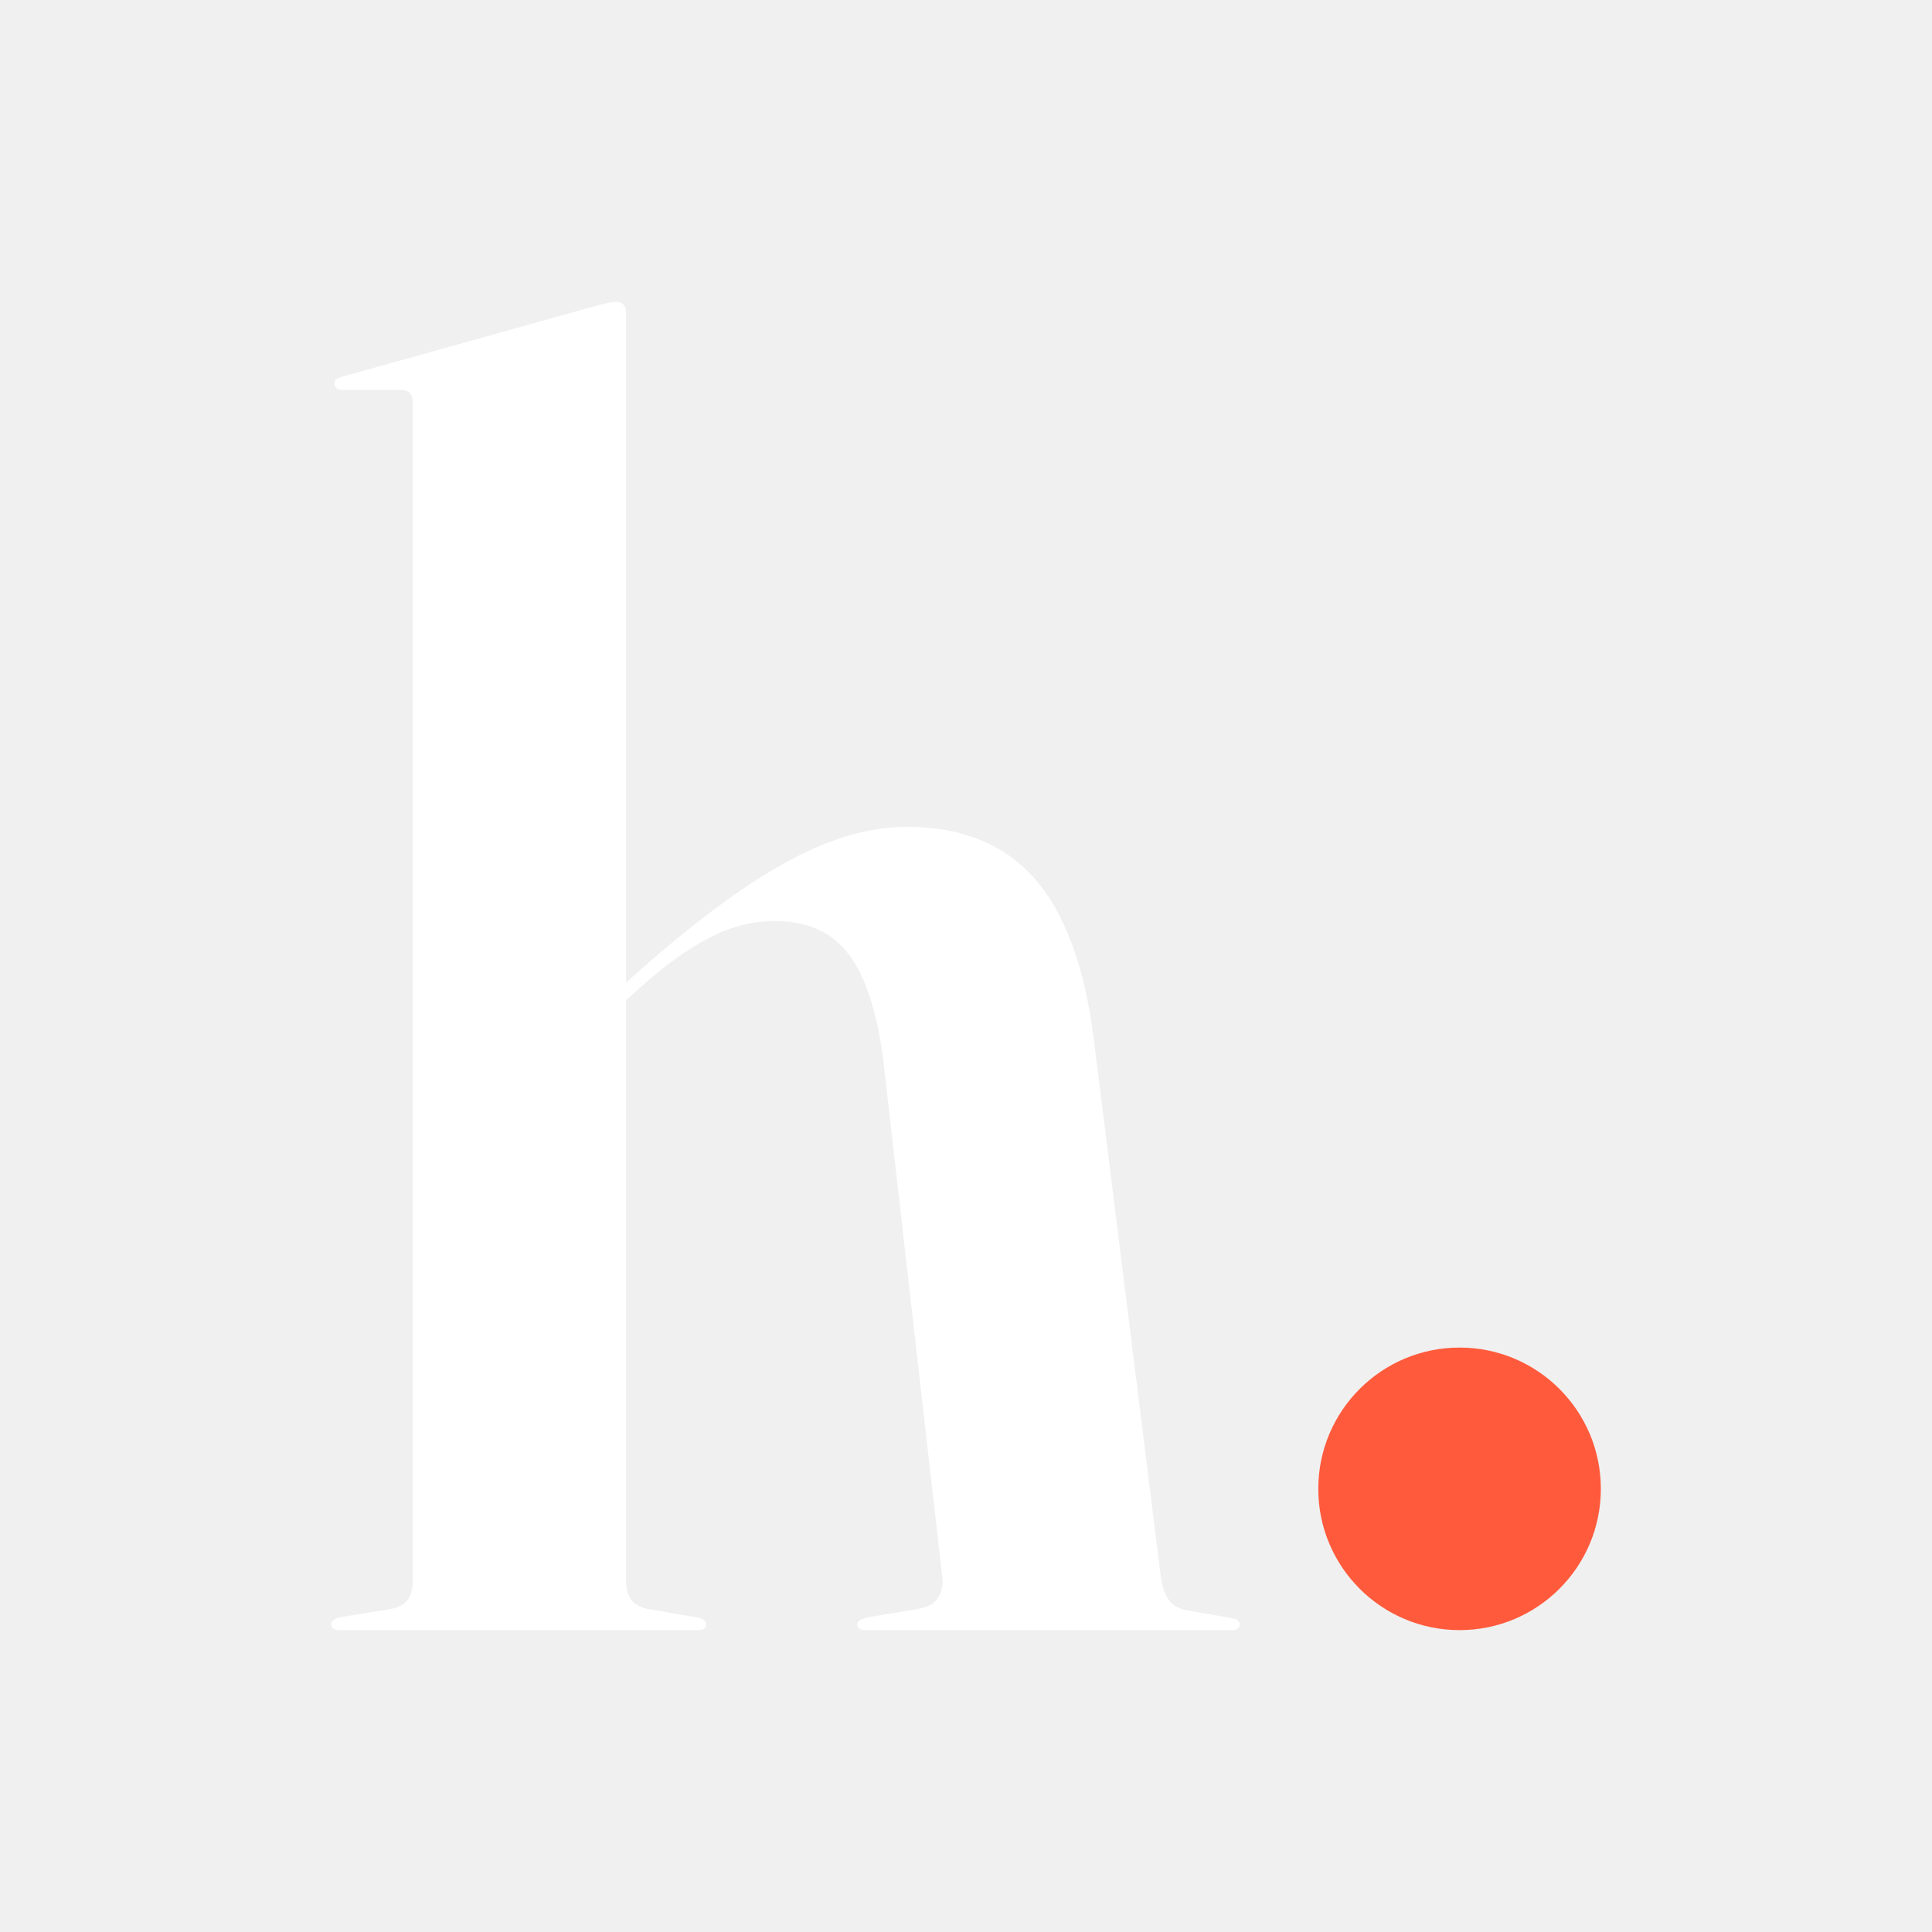
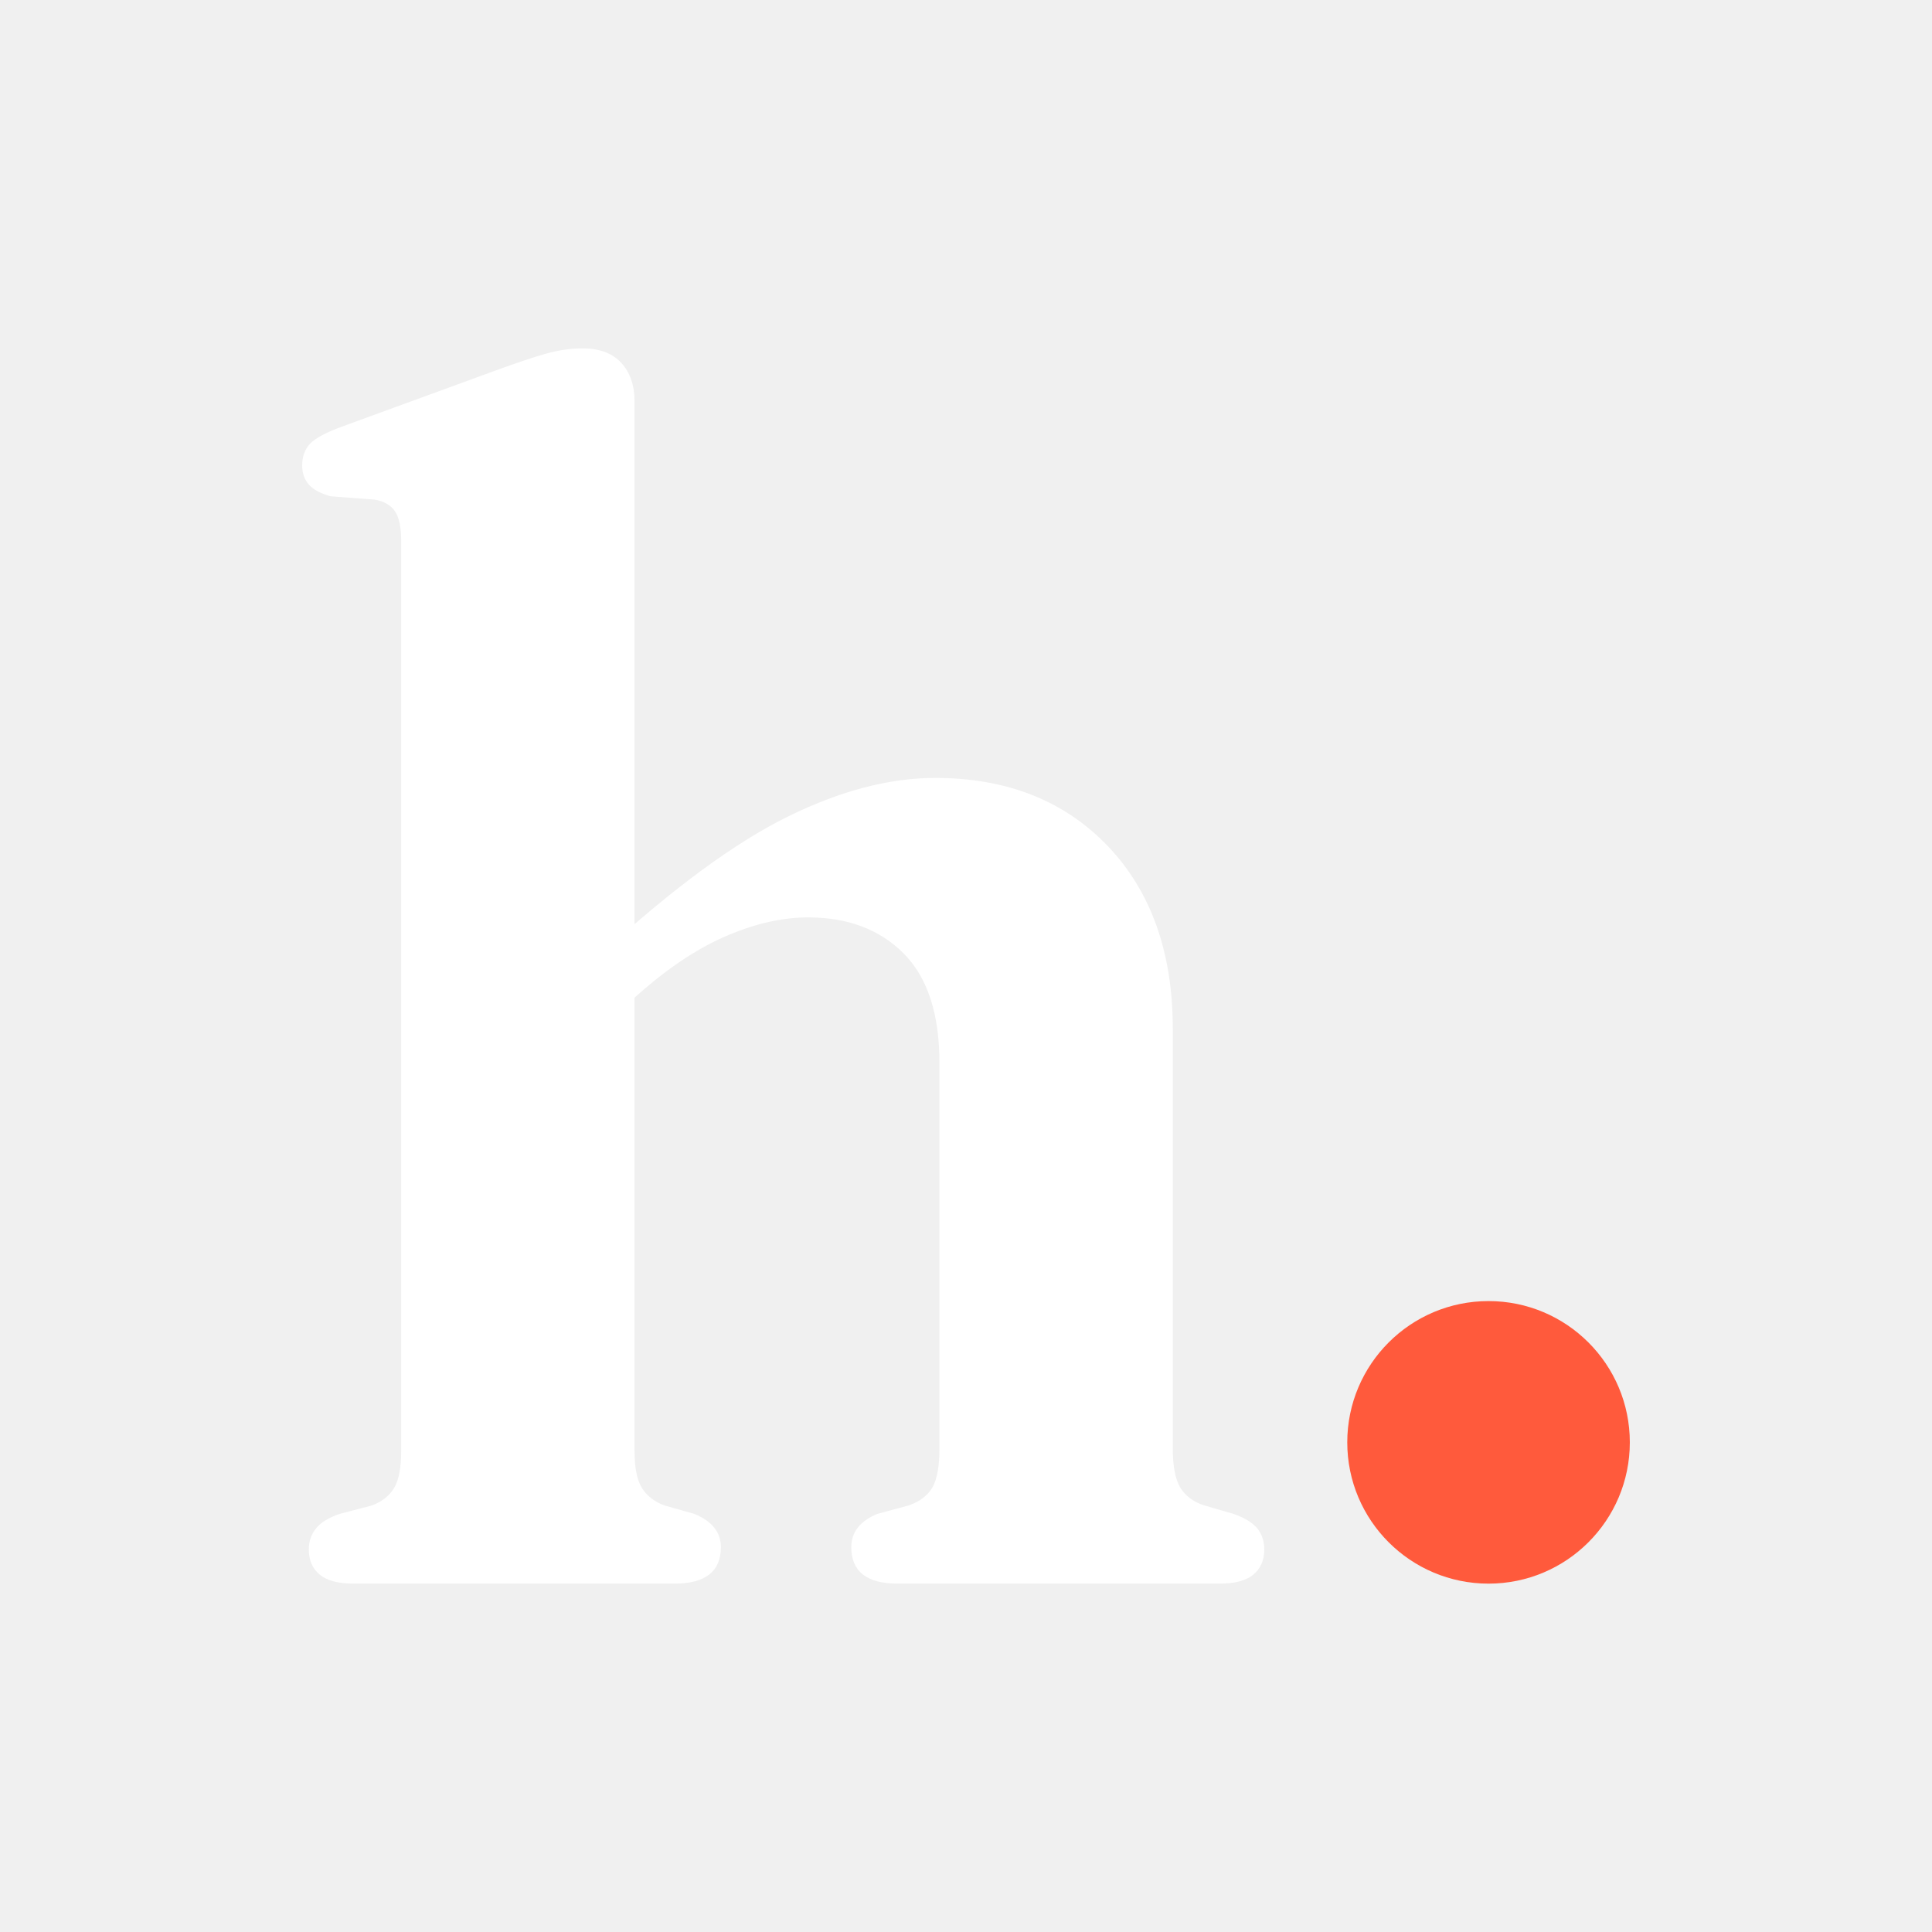
- <svg xmlns="http://www.w3.org/2000/svg" viewBox="0 0 64 64" role="img" aria-label="simvix. home">
-   <path fill="#FFFFFF" d="M20.74 10.34V52.36Q20.74 52.76 20.91 52.99Q21.08 53.22 21.46 53.3L23.08 53.58Q23.39 53.63 23.39 53.81Q23.39 54 23.14 54H11.2Q11.12 54 11.05 53.95Q10.97 53.89 10.97 53.81Q10.97 53.73 11.06 53.66Q11.15 53.59 11.35 53.56L12.95 53.3Q13.35 53.22 13.51 52.99Q13.67 52.76 13.67 52.39V13.3Q13.67 13.12 13.58 13.02Q13.49 12.92 13.27 12.92H11.34Q11.21 12.92 11.14 12.85Q11.08 12.79 11.08 12.71Q11.08 12.6 11.15 12.56Q11.22 12.51 11.33 12.48L19.82 10.11Q20.1 10.04 20.2 10.02Q20.3 10 20.42 10Q20.58 10 20.66 10.1Q20.74 10.2 20.74 10.34ZM20.16 33.65 19.87 33.33 20.93 32.38Q23.86 29.76 26.01 28.58Q28.16 27.39 30.04 27.39Q32.75 27.39 34.26 29.09Q35.77 30.79 36.23 34.4L38.45 52.2Q38.5 52.67 38.7 52.97Q38.89 53.27 39.35 53.35L40.78 53.6Q40.94 53.62 41 53.68Q41.07 53.73 41.07 53.81Q41.07 53.89 41 53.95Q40.94 54 40.82 54H28.67Q28.4 54 28.4 53.81Q28.4 53.66 28.73 53.58L30.4 53.3Q30.89 53.22 31.08 52.92Q31.27 52.62 31.21 52.2L29.26 35.12Q28.95 32.72 28.12 31.62Q27.3 30.51 25.65 30.51Q24.56 30.51 23.49 31.07Q22.42 31.62 21.19 32.73Z" />
-   <circle fill="#FF5A3C" cx="48.35" cy="49.32" r="4.68" />
+ <svg xmlns="http://www.w3.org/2000/svg" width="64" height="64" viewBox="0 0 64 64" role="img" aria-label="Simvix Home Services">
+   <path d="M20.19 33.78 18.93 32.48 20 31.52Q23.5 28.33 26.1 27.05Q28.7 25.77 30.98 25.77Q34.53 25.77 36.69 28.02Q38.85 30.28 38.85 34.08V47.98Q38.85 48.88 39.11 49.3Q39.38 49.71 39.9 49.87L40.86 50.15Q41.41 50.34 41.65 50.63Q41.88 50.92 41.88 51.33Q41.88 51.86 41.52 52.16Q41.16 52.46 40.39 52.46H29.74Q28.2 52.46 28.2 51.25Q28.2 50.51 29.06 50.15L30.1 49.87Q30.65 49.68 30.89 49.27Q31.12 48.86 31.12 47.98V35.21Q31.12 32.78 29.94 31.59Q28.75 30.39 26.77 30.39Q25.53 30.39 24.14 30.97Q22.75 31.55 21.29 32.81ZM21.02 13.3V48.06Q21.02 48.91 21.27 49.3Q21.51 49.68 22.01 49.87L23 50.15Q23.88 50.51 23.88 51.25Q23.88 52.46 22.34 52.46H11.72Q10.95 52.46 10.59 52.16Q10.23 51.86 10.23 51.33Q10.23 50.92 10.47 50.63Q10.7 50.34 11.25 50.15L12.32 49.87Q12.82 49.68 13.05 49.3Q13.29 48.91 13.29 48.06V17.92Q13.29 17.24 13.08 16.93Q12.87 16.63 12.41 16.55L10.95 16.44Q10.45 16.3 10.23 16.05Q10.01 15.8 10.01 15.42Q10.01 14.98 10.27 14.7Q10.53 14.43 11.28 14.15L16.4 12.28Q17.44 11.9 18.07 11.72Q18.71 11.54 19.29 11.54Q20.14 11.54 20.58 12.02Q21.02 12.5 21.02 13.3Z" fill="#FFFFFF" />
+   <path d="M44.63 47.78a4.68 4.68 0 1 0 9.36 0a4.68 4.68 0 1 0 -9.36 0Z" fill="#FF5A3C" />
</svg>
